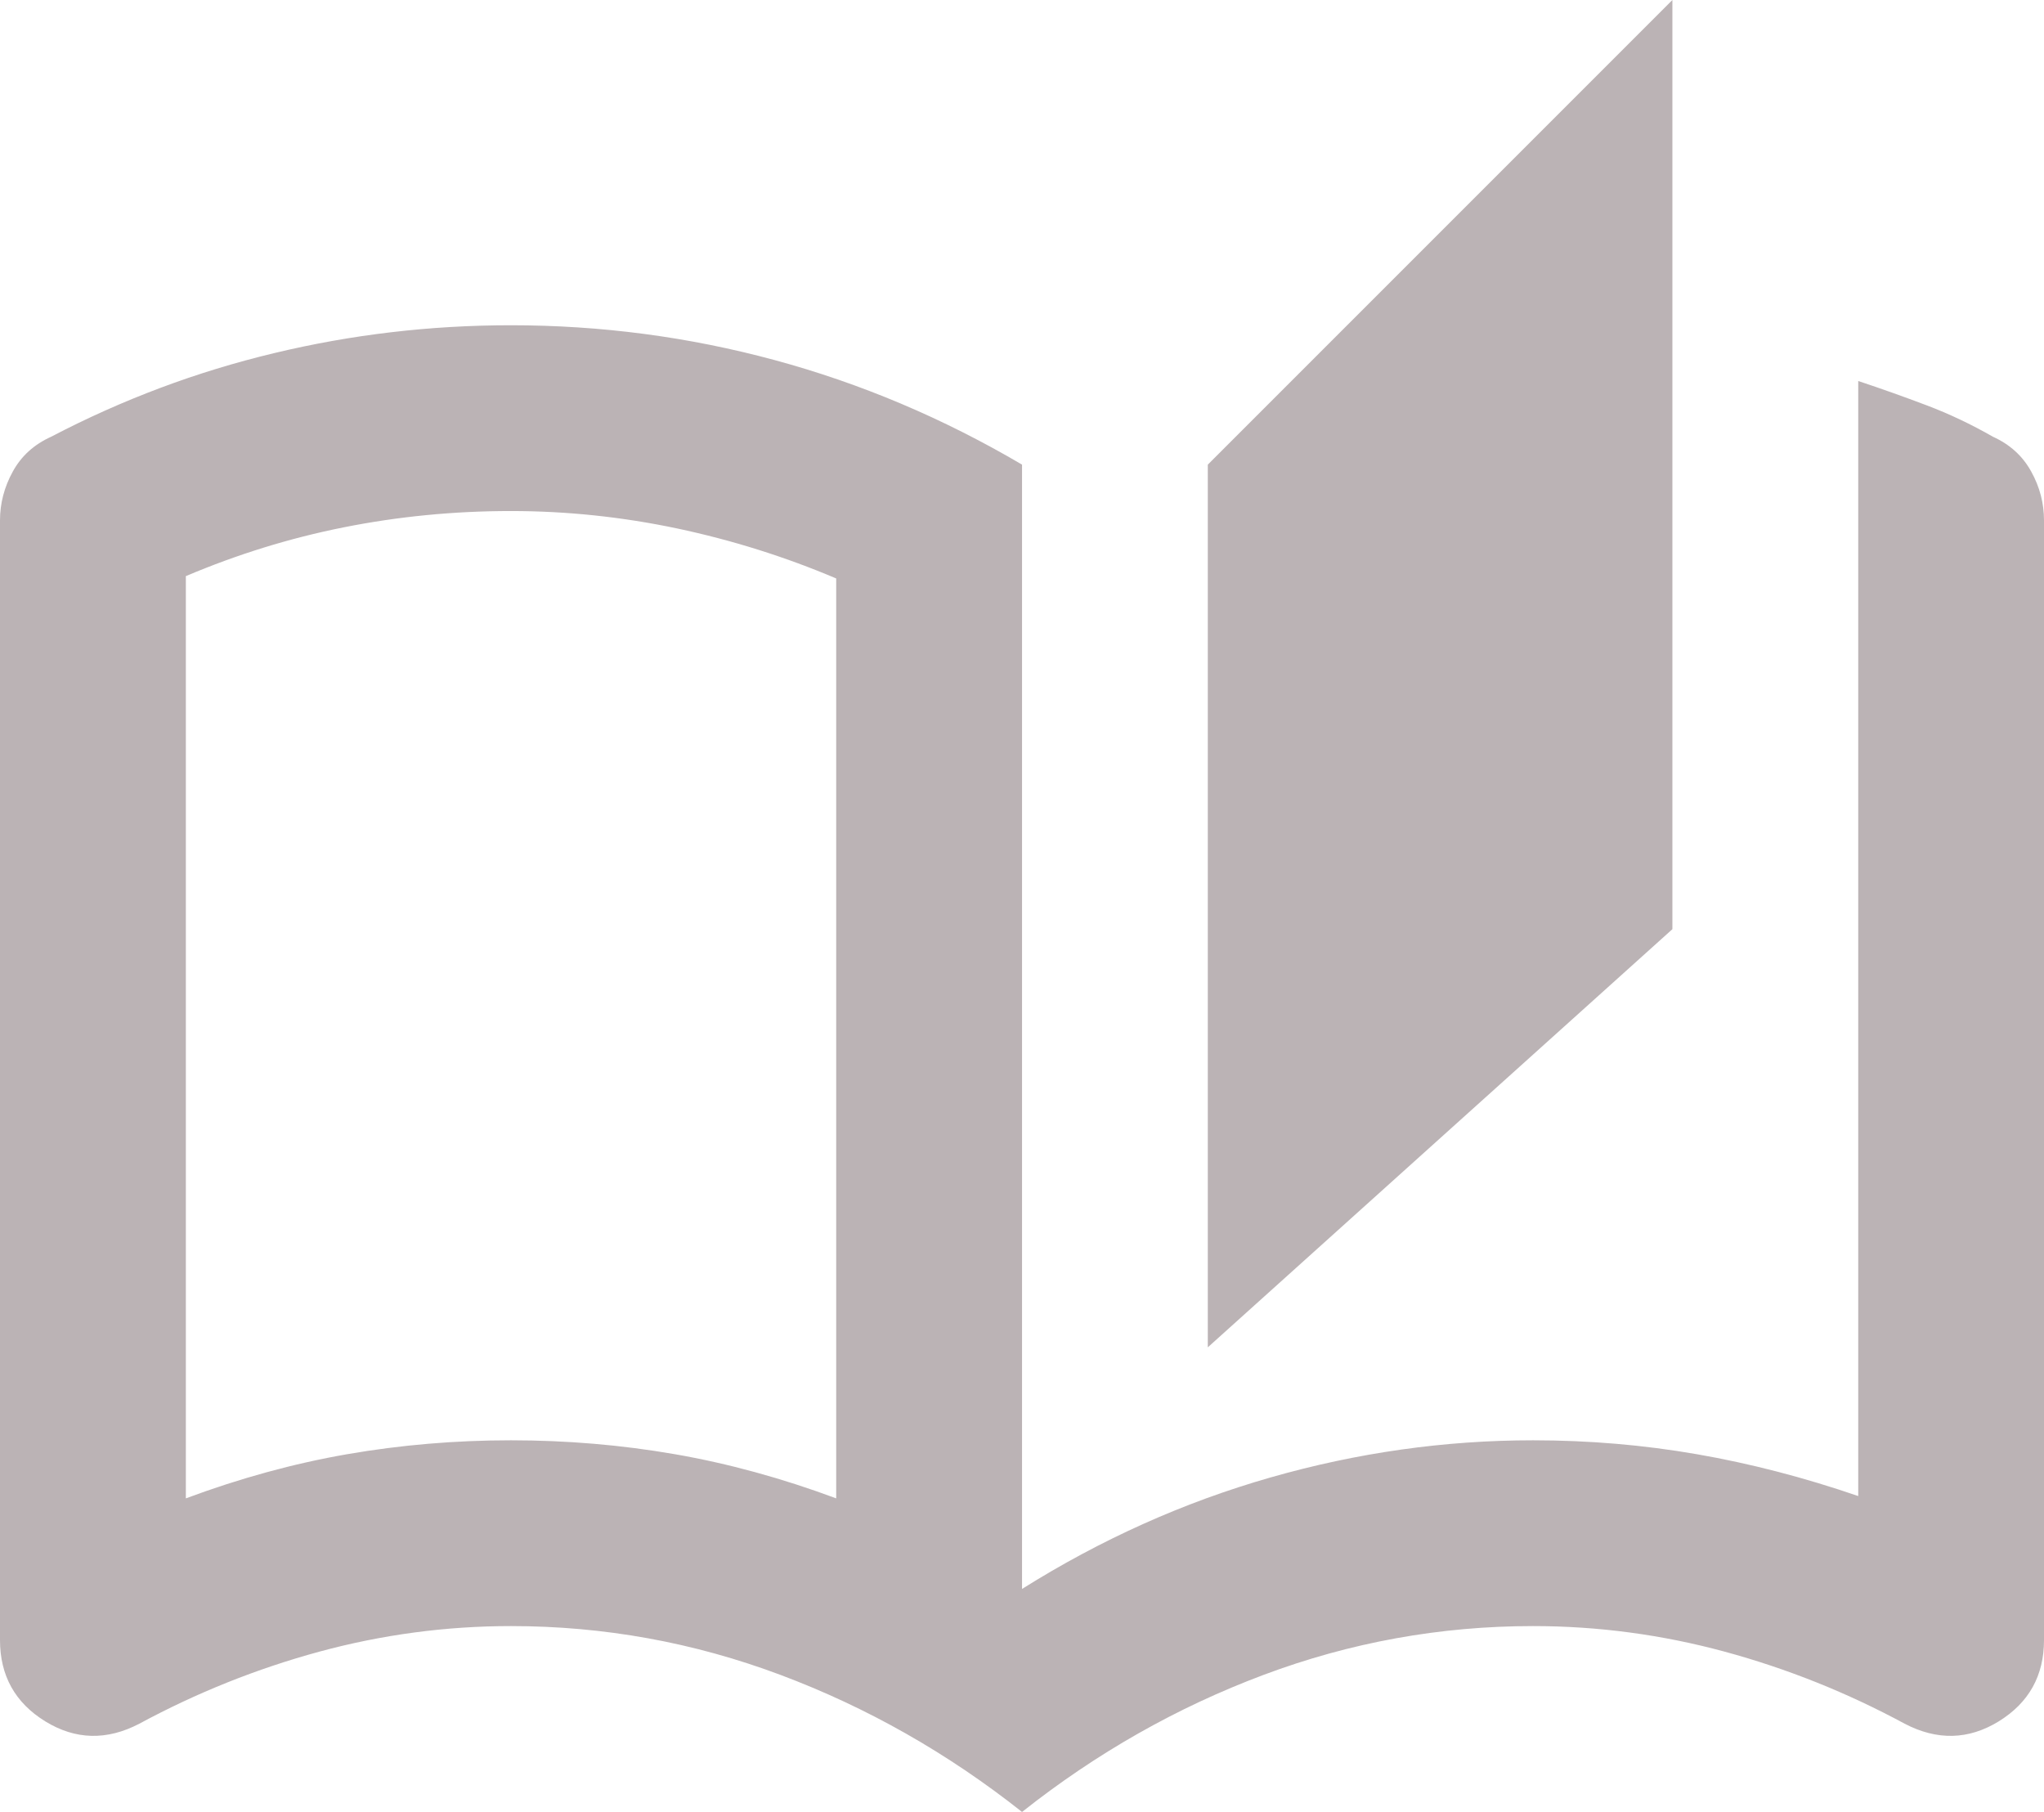
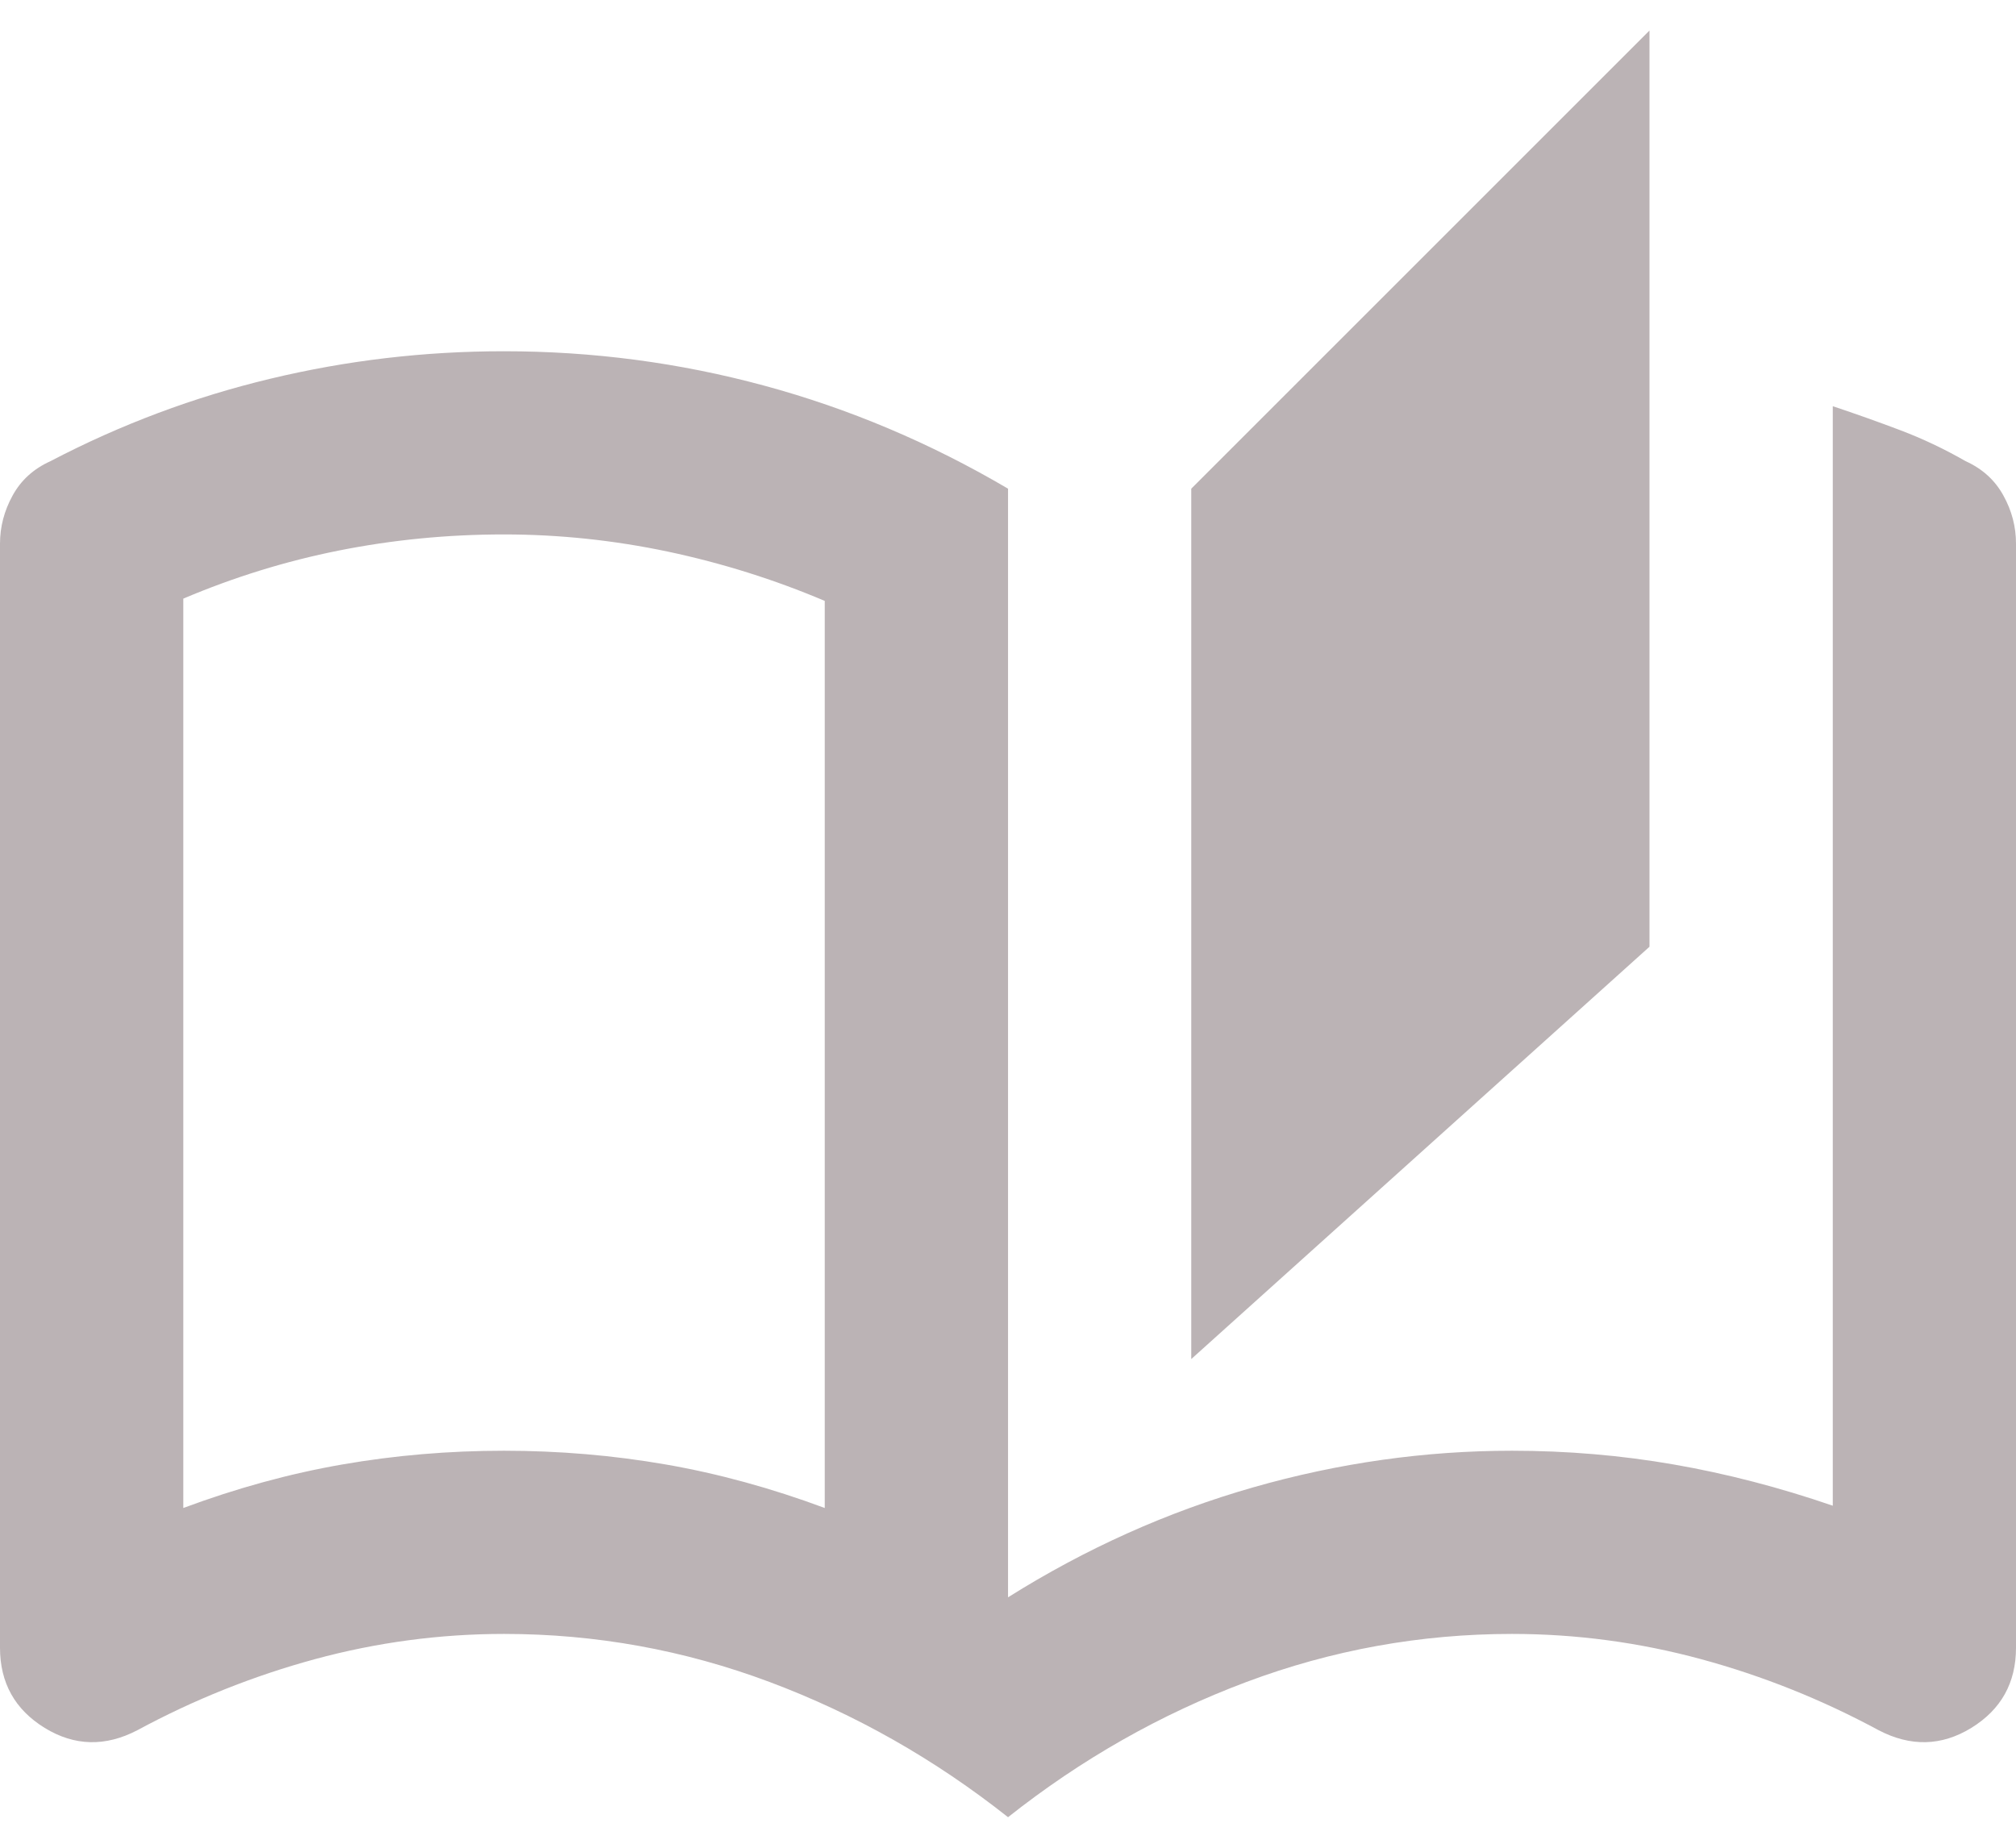
- <svg xmlns="http://www.w3.org/2000/svg" preserveAspectRatio="none" width="100%" height="100%" overflow="visible" style="display: block;" viewBox="0 0 23.833 21.125" fill="none">
+ <svg xmlns="http://www.w3.org/2000/svg" width="24" height="22" viewBox="0 0 23.833 21.125" fill="none">
  <g id="Container">
    <path id="Icon" d="M11.917 21.125C11.05 20.439 10.111 19.906 9.1 19.527C8.089 19.148 7.042 18.958 5.958 18.958C5.2 18.958 4.455 19.058 3.724 19.256C2.993 19.455 2.293 19.735 1.625 20.096C1.246 20.294 0.88 20.285 0.528 20.069C0.176 19.852 0 19.536 0 19.121V6.067C0 5.868 0.05 5.678 0.149 5.498C0.248 5.317 0.397 5.182 0.596 5.092C1.426 4.658 2.293 4.333 3.196 4.117C4.099 3.9 5.019 3.792 5.958 3.792C7.006 3.792 8.03 3.927 9.032 4.198C10.034 4.469 10.996 4.875 11.917 5.417V18.525C12.838 17.947 13.803 17.514 14.815 17.225C15.826 16.936 16.846 16.792 17.875 16.792C18.525 16.792 19.162 16.846 19.784 16.954C20.407 17.062 21.035 17.225 21.667 17.442V17.442V17.442V4.442C21.938 4.532 22.204 4.627 22.466 4.726C22.727 4.825 22.985 4.947 23.238 5.092C23.436 5.182 23.585 5.317 23.684 5.498C23.784 5.678 23.833 5.868 23.833 6.067V19.121C23.833 19.536 23.657 19.852 23.305 20.069C22.953 20.285 22.587 20.294 22.208 20.096C21.54 19.735 20.841 19.455 20.109 19.256C19.378 19.058 18.633 18.958 17.875 18.958C16.792 18.958 15.744 19.148 14.733 19.527C13.722 19.906 12.783 20.439 11.917 21.125V21.125M14.083 15.708V5.417L19.5 0V10.833L14.083 15.708V15.708M9.75 17.469V6.744C9.154 6.491 8.536 6.297 7.895 6.161C7.254 6.026 6.608 5.958 5.958 5.958C5.29 5.958 4.64 6.022 4.008 6.148C3.376 6.274 2.763 6.464 2.167 6.717V6.717V6.717V17.469V17.469V17.469C2.799 17.234 3.426 17.062 4.049 16.954C4.672 16.846 5.308 16.792 5.958 16.792C6.608 16.792 7.245 16.846 7.868 16.954C8.491 17.062 9.118 17.234 9.75 17.469V17.469M9.75 17.469V17.469V17.469V17.469V17.469V17.469V17.469V6.744V6.744V6.744V6.744V6.744V6.744V6.744V17.469V17.469" fill="#564148" fill-opacity="0.4" />
  </g>
</svg>
